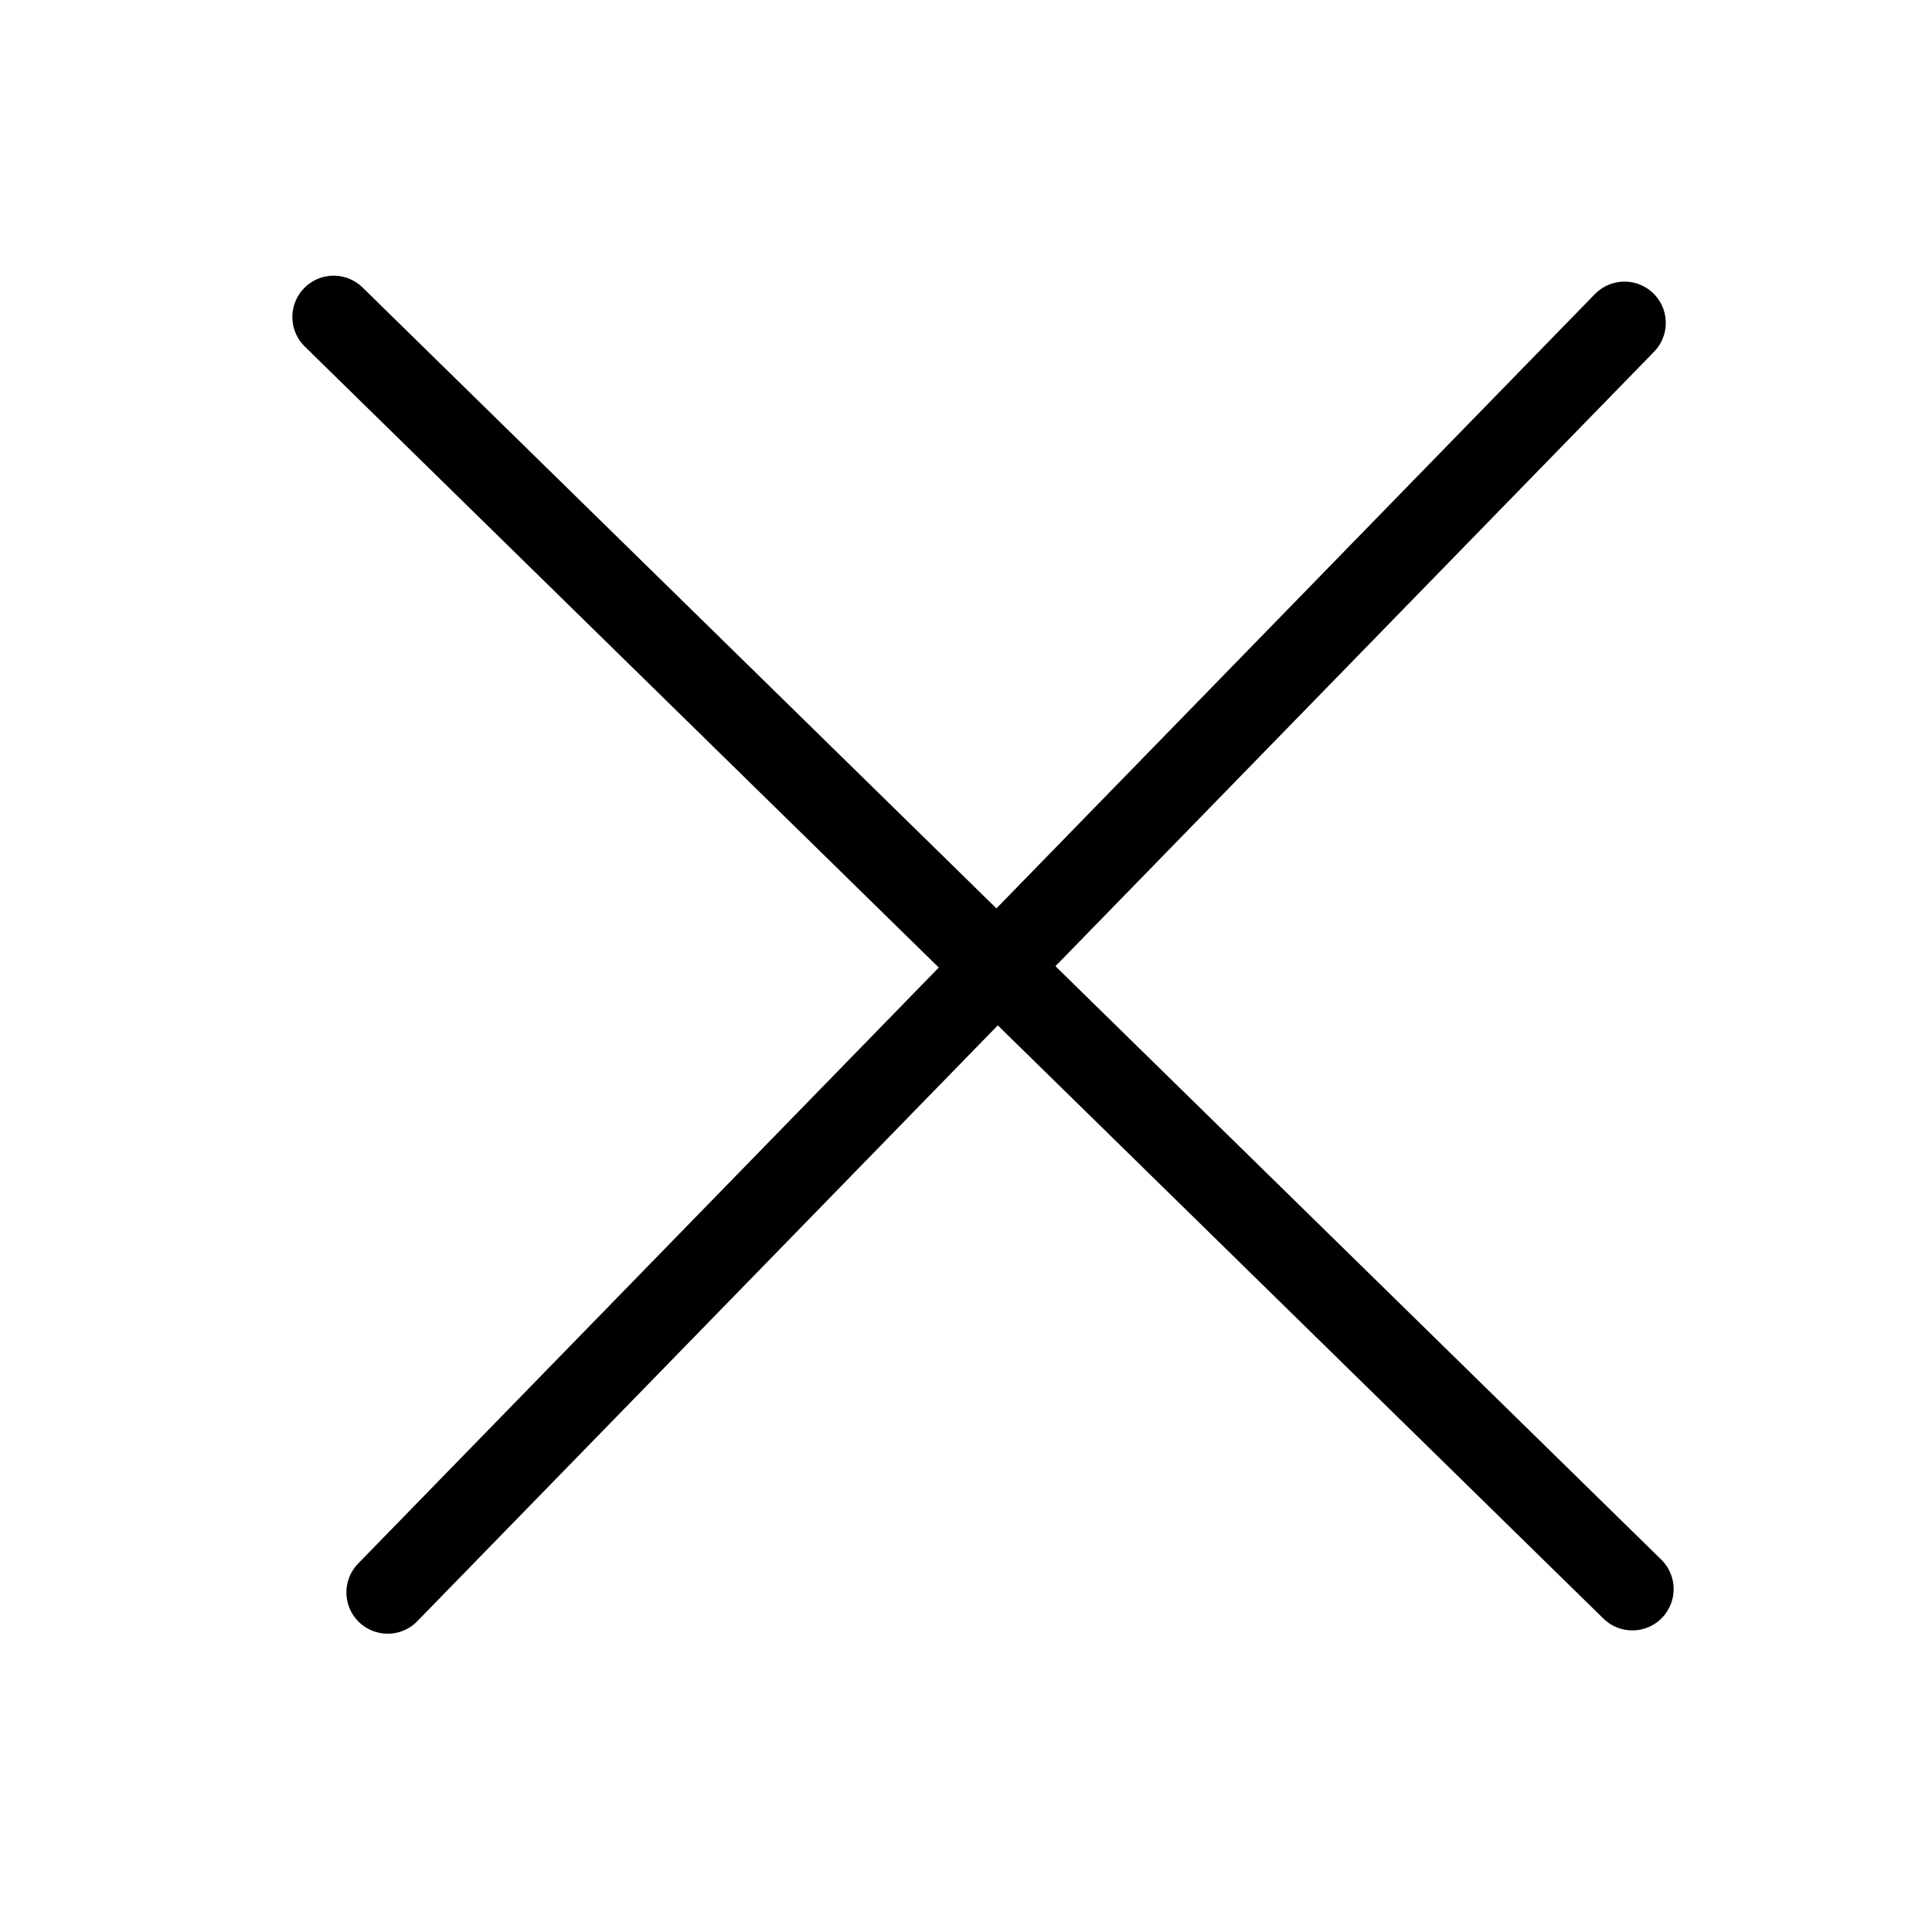
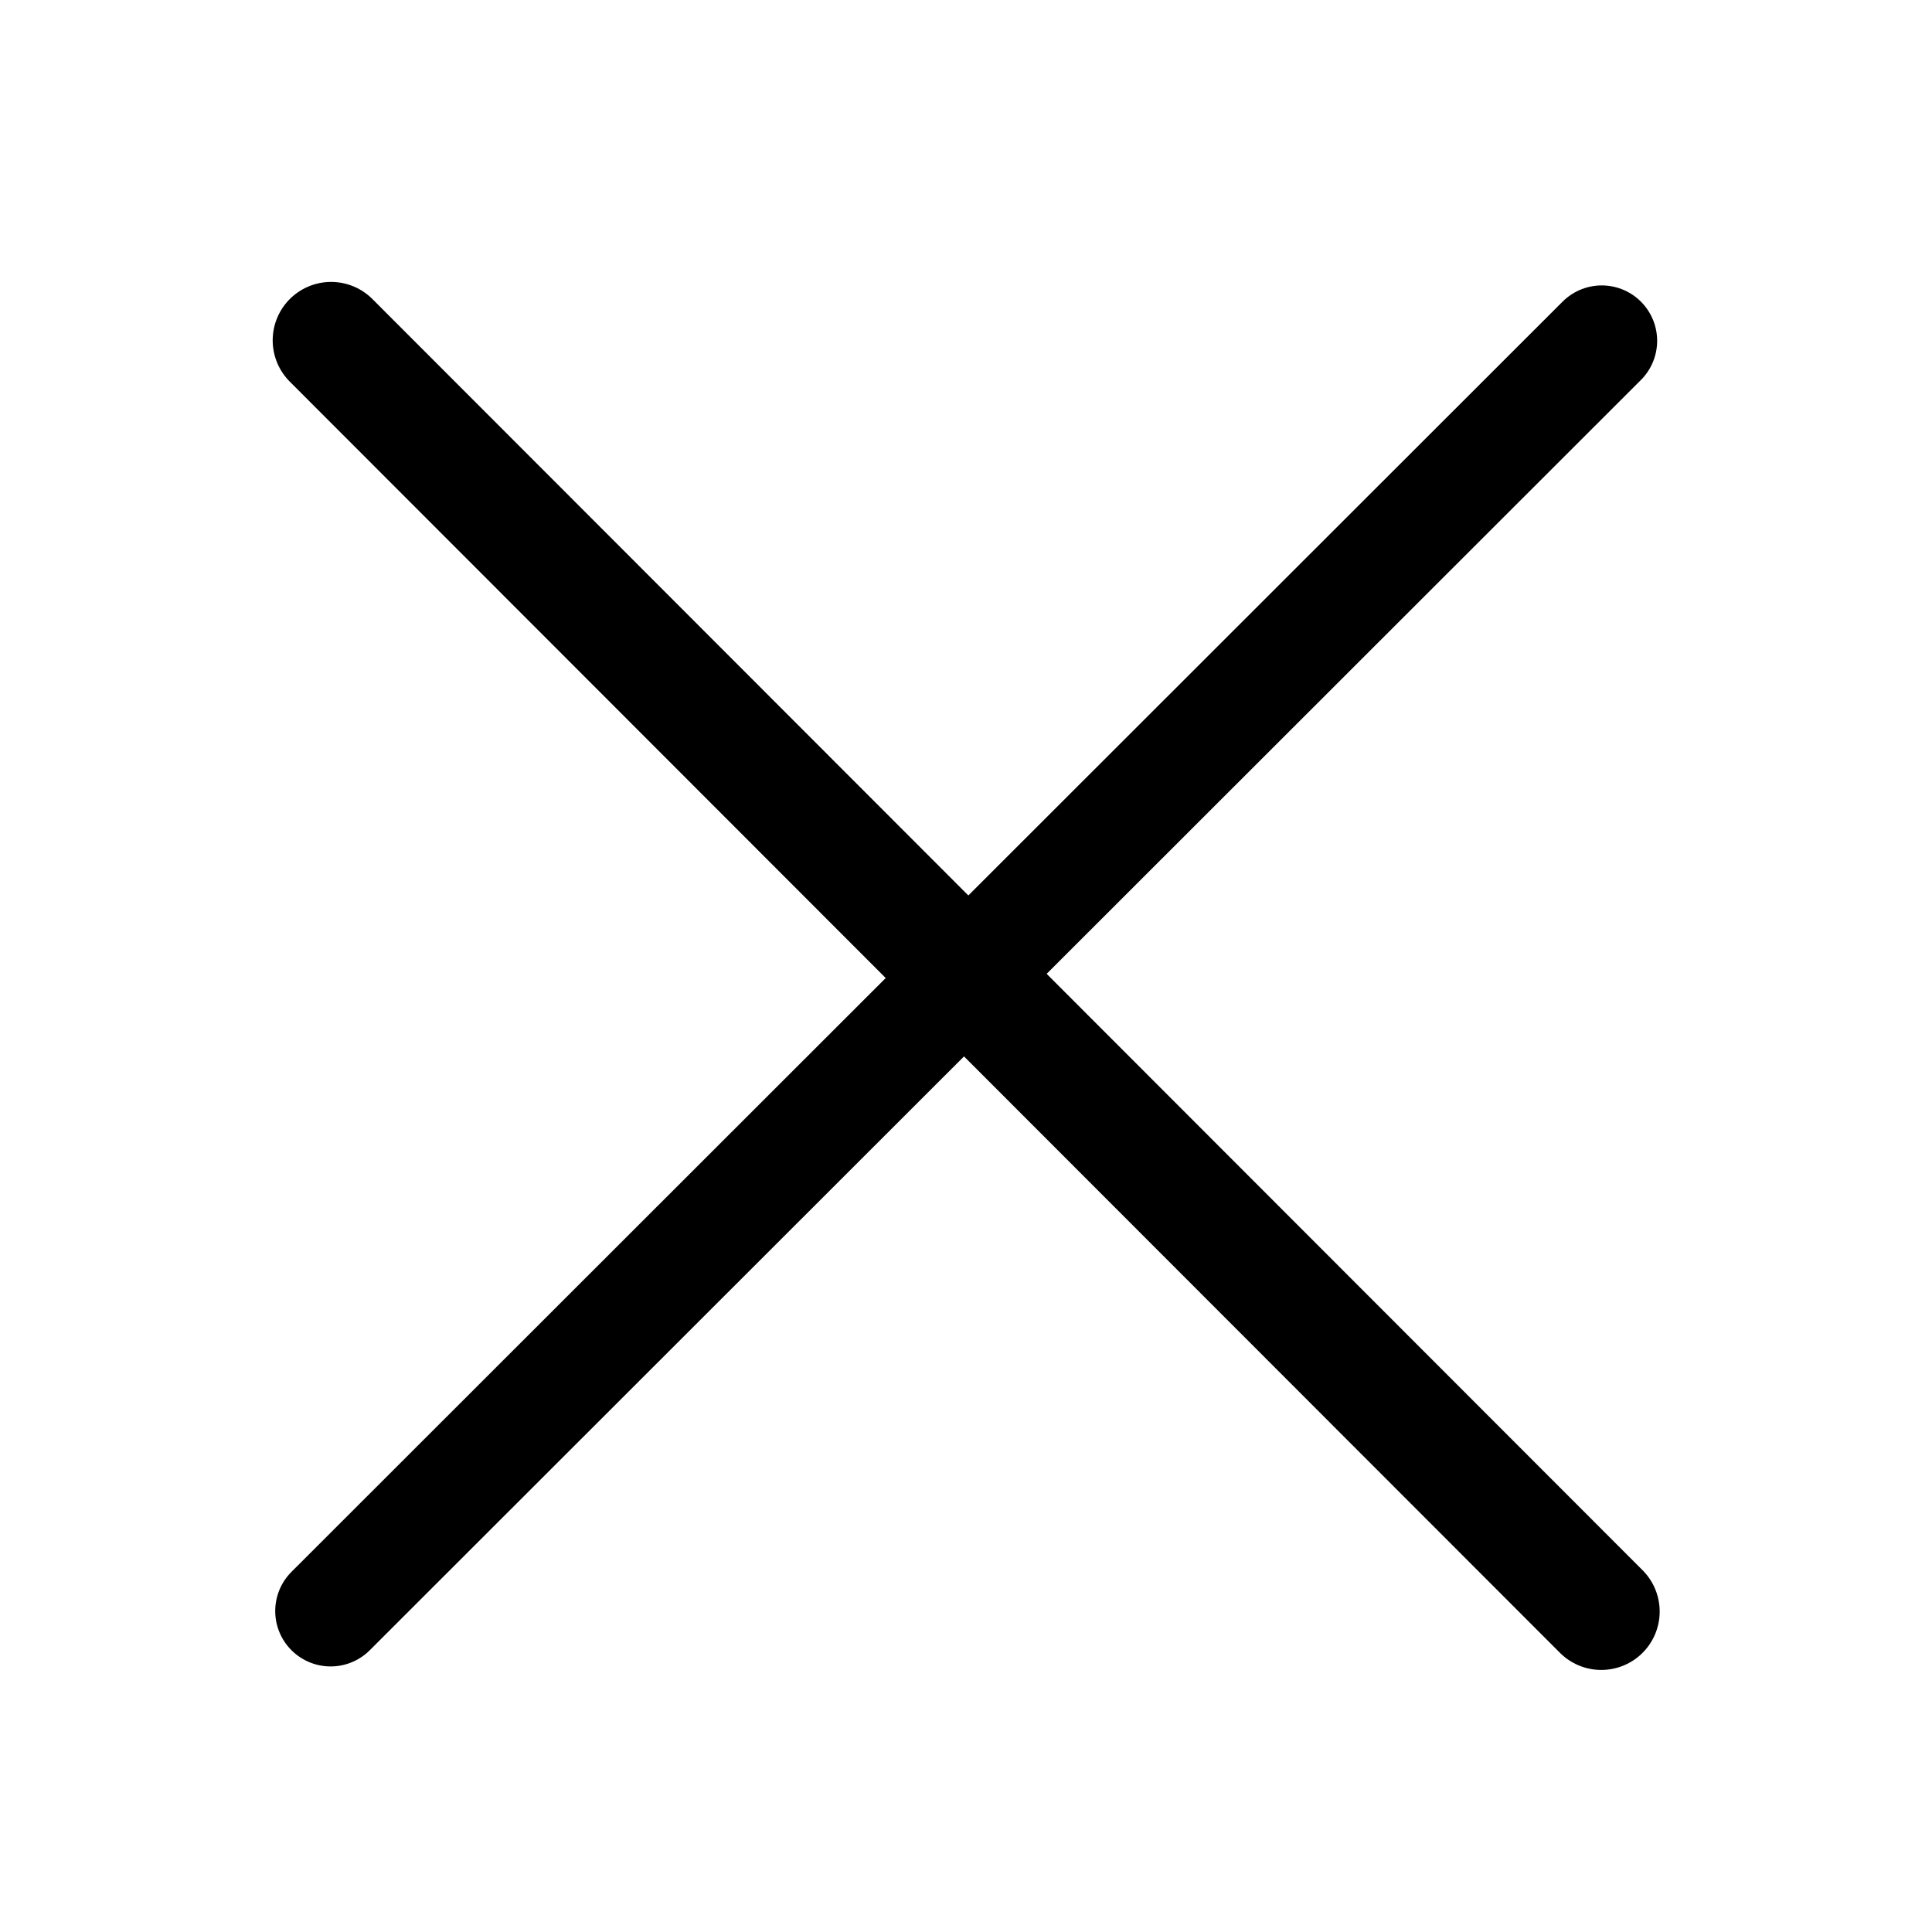
<svg xmlns="http://www.w3.org/2000/svg" version="1.1" id="svg1" width="32" height="32" viewBox="0 0 32 32" xml:space="preserve">
  <defs id="defs1">
    <clipPath clipPathUnits="userSpaceOnUse" id="clipPath8">
      <rect style="fill:#ff0000;fill-opacity:1;stroke:#000000;stroke-width:0;stroke-linecap:round;stroke-linejoin:round;stroke-dasharray:none;stroke-opacity:1;paint-order:stroke fill markers" id="rect9" width="7.231" height="6.036" x="16.053" y="14.262" />
    </clipPath>
-     <filter style="color-interpolation-filters:sRGB;" id="filter3" x="-0.105" y="-0.107" width="1.221" height="1.235">
-       <feFlood result="flood" in="SourceGraphic" flood-opacity="1" flood-color="rgb(170,170,170)" id="feFlood2" />
-       <feGaussianBlur result="blur" in="SourceGraphic" stdDeviation="0.2" id="feGaussianBlur2" />
-       <feOffset result="offset" in="blur" dx="0.2" dy="0.4" id="feOffset2" />
-       <feComposite result="comp1" operator="in" in="flood" in2="offset" id="feComposite2" />
-       <feComposite result="comp2" operator="over" in="SourceGraphic" in2="comp1" id="feComposite3" />
-     </filter>
  </defs>
  <g id="g1">
-     <g id="g2" style="stroke-width:1.2;stroke-dasharray:none" transform="matrix(1.140273,0,0,1.140273,-1.962931,-2.458978)">
-       <path style="fill:#000000;fill-opacity:1;stroke:#000000;stroke-width:1.2;stroke-linecap:round;stroke-linejoin:round;stroke-dasharray:none;stroke-opacity:1;paint-order:stroke fill markers" d="M 25.432,25.239 C 6.568,6.761 6.568,6.761 6.568,6.761" id="path7" />
-       <path style="fill:#000000;fill-opacity:1;stroke:#000000;stroke-width:1.2;stroke-linecap:round;stroke-linejoin:round;stroke-dasharray:none;stroke-opacity:1;paint-order:stroke fill markers" d="M 25.318,6.847 C 7.353,25.287 7.353,25.287 7.353,25.287" id="path6" />
-     </g>
+     <path style="fill:none;fill-opacity:1;stroke:#000000;stroke-width:1.935;stroke-linecap:round;stroke-linejoin:round;stroke-dasharray:none;stroke-opacity:1;paint-order:stroke fill markers" d="M 5.484,5.637 C 26.522,26.692 26.522,26.692 26.522,26.692" id="path1" />
+     <path style="fill:none;fill-opacity:1;stroke:#000000;stroke-width:1.835;stroke-linecap:round;stroke-linejoin:round;stroke-dasharray:none;stroke-opacity:1;paint-order:stroke fill markers" d="M 26.53,5.645 C 5.476,26.684 5.476,26.684 5.476,26.684" id="path2" />
  </g>
</svg>
